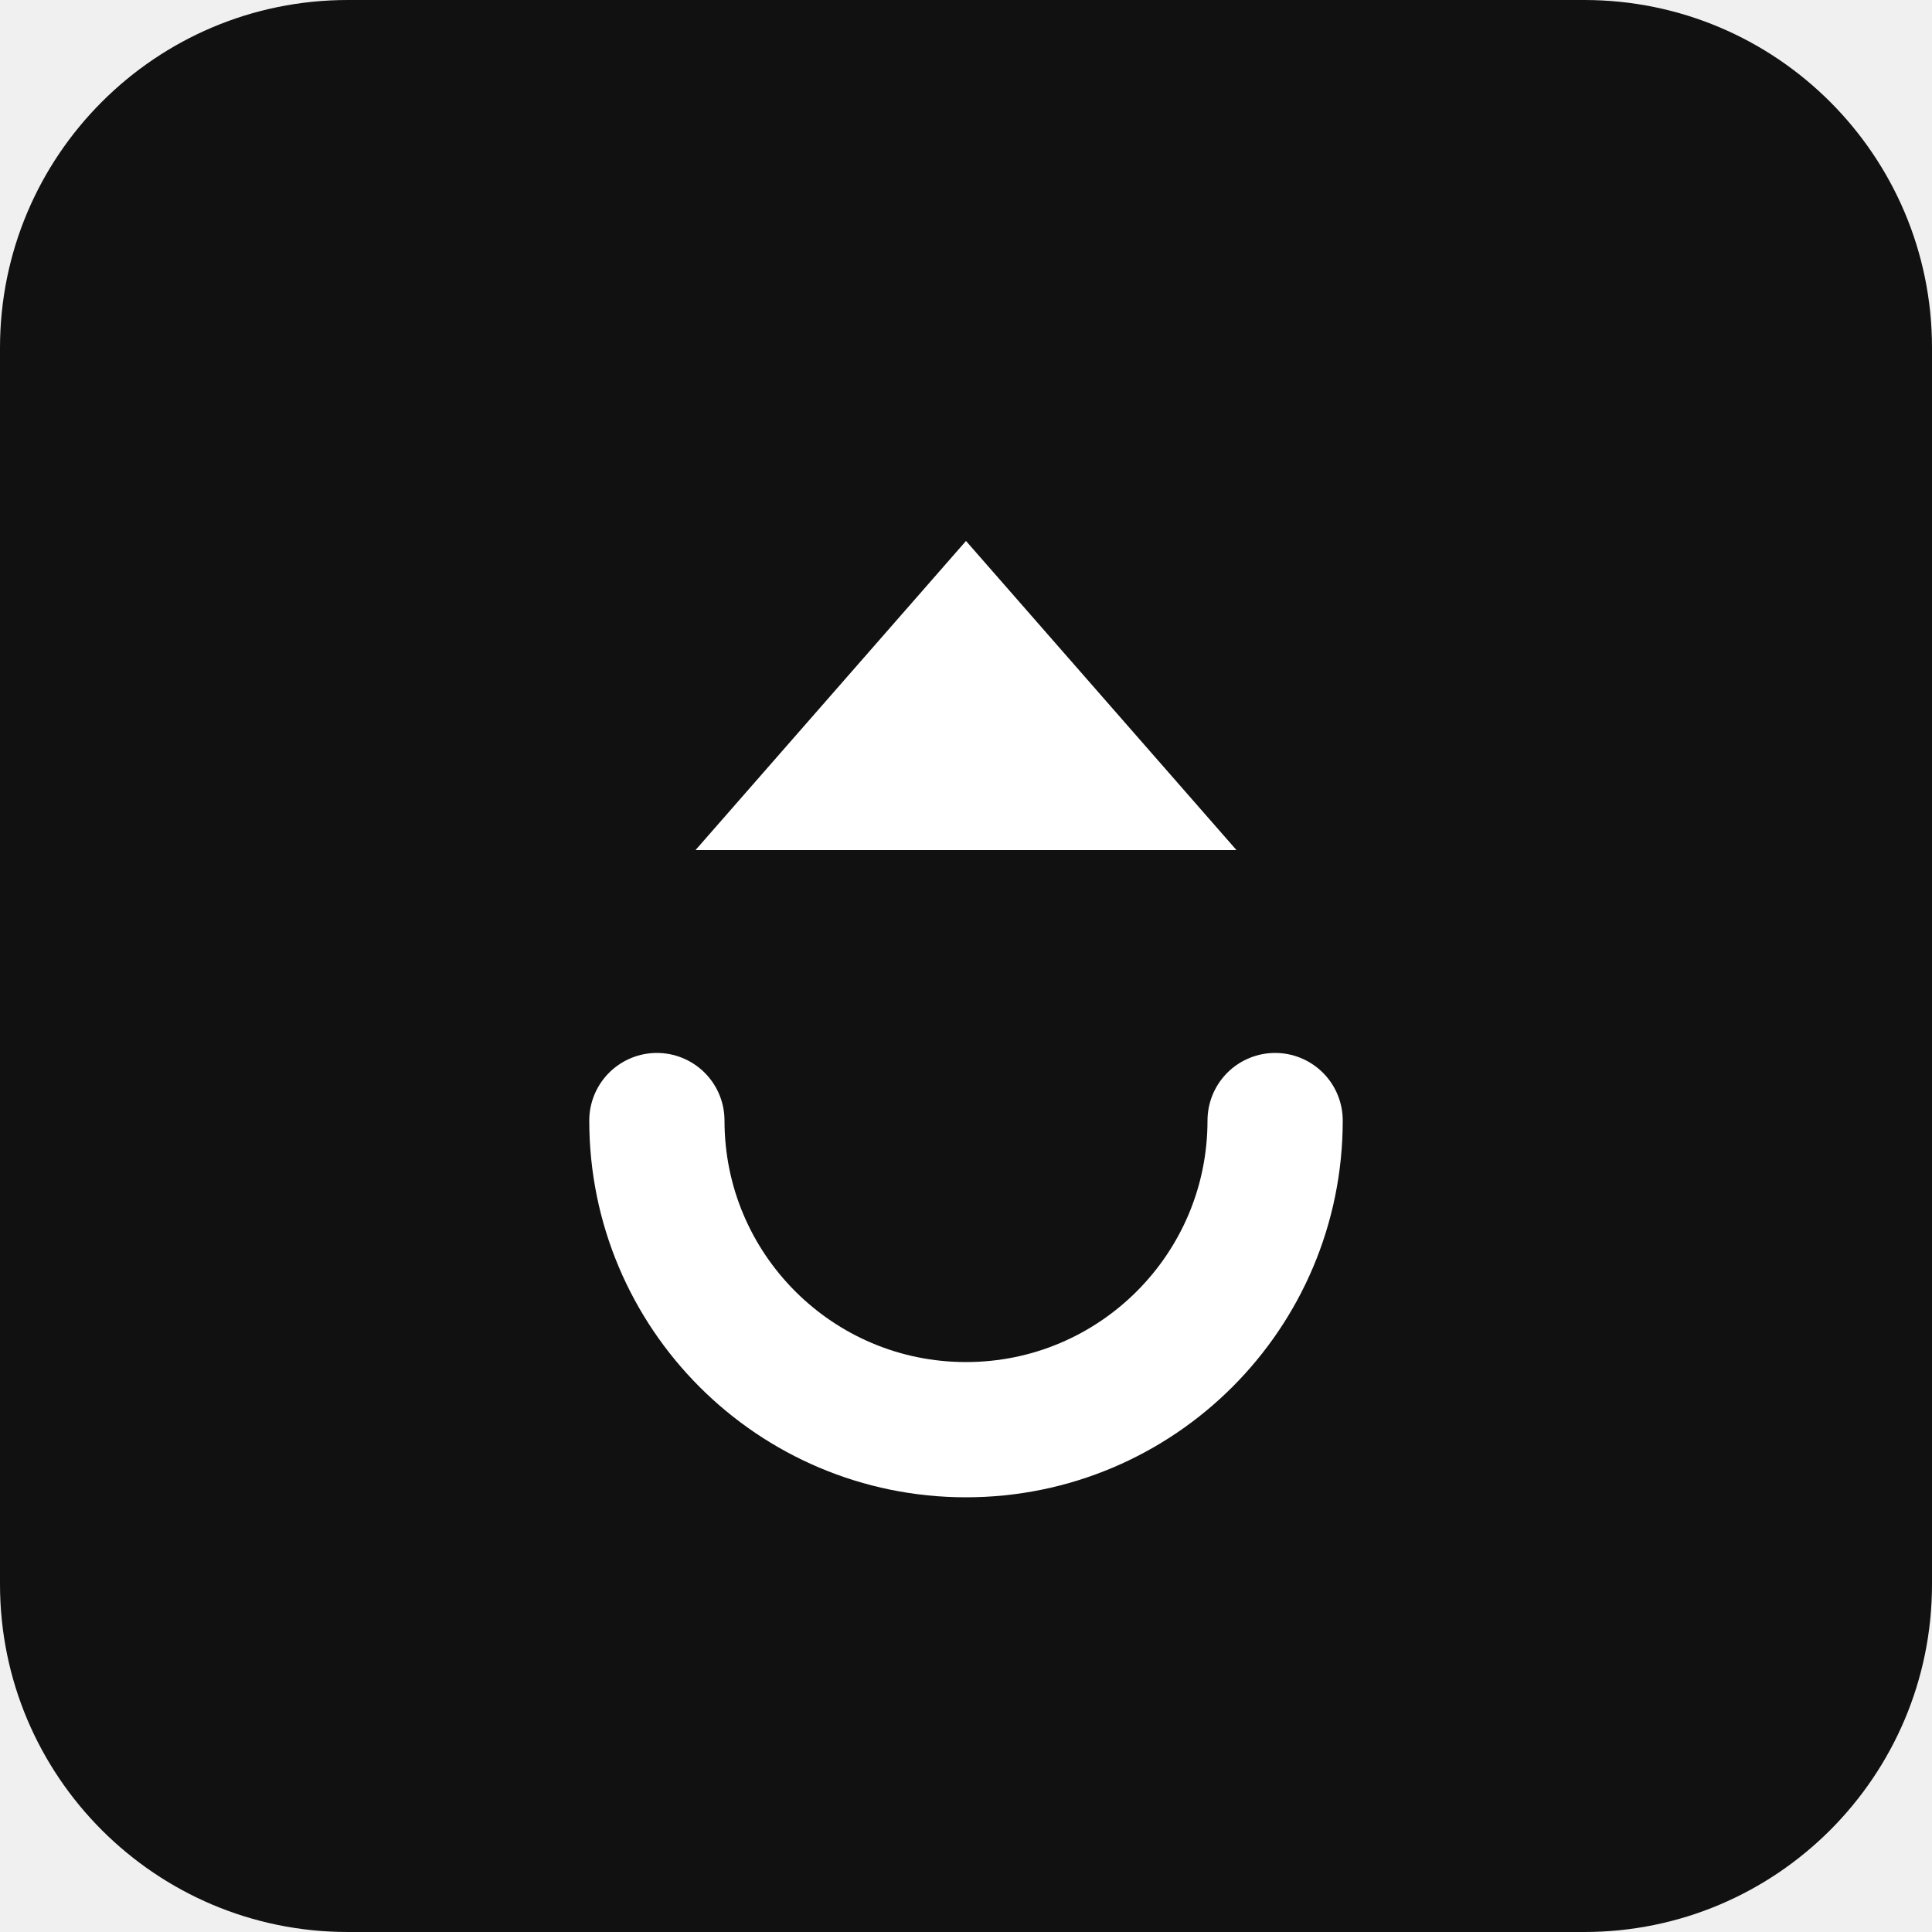
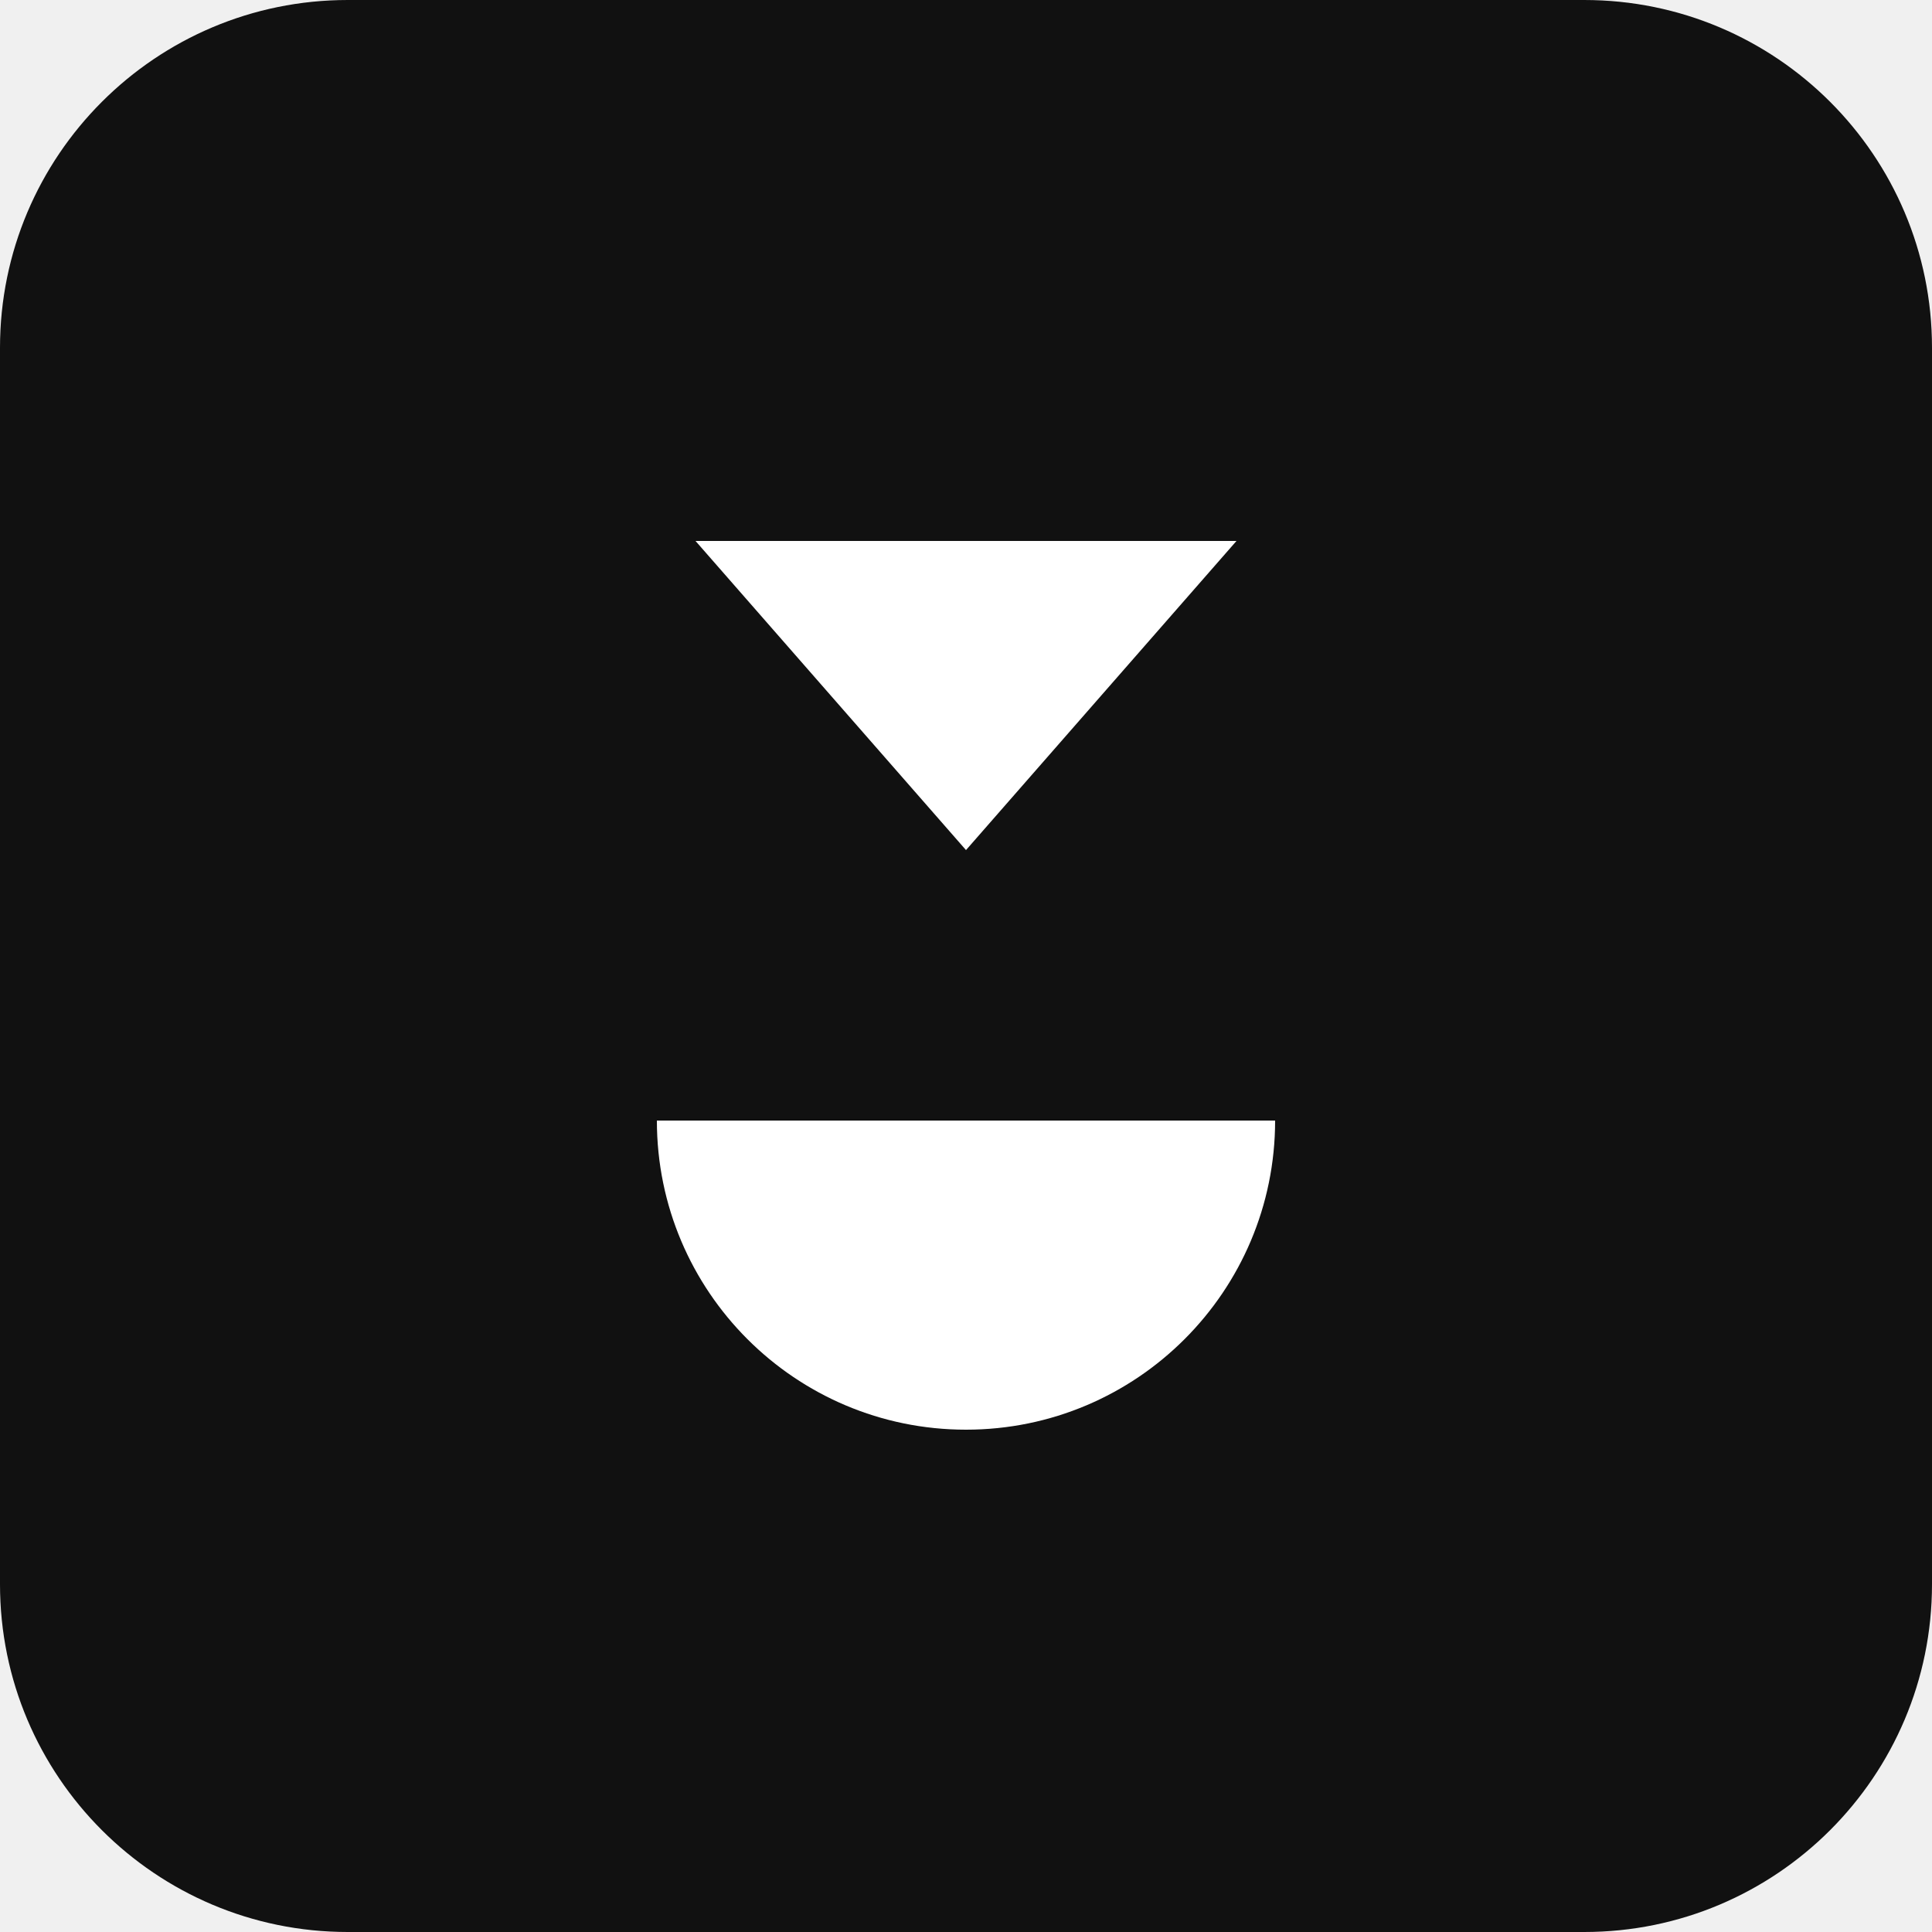
<svg xmlns="http://www.w3.org/2000/svg" viewBox="0 0 100 100">
  <rect width="100" height="100" rx="18" fill="#111111" />
-   <polygon points="50,28 36,44 64,44" fill="white" />
-   <path d="M34,58 A16,16 0 0,0 66,58" fill="none" stroke="white" stroke-width="7" stroke-linecap="round" />
+   <polygon points="36,28 64,28 50,44" fill="white" />
+   <path d="M34,58 A16,16 0 0,0 66,58 Z" fill="white" />
</svg>
